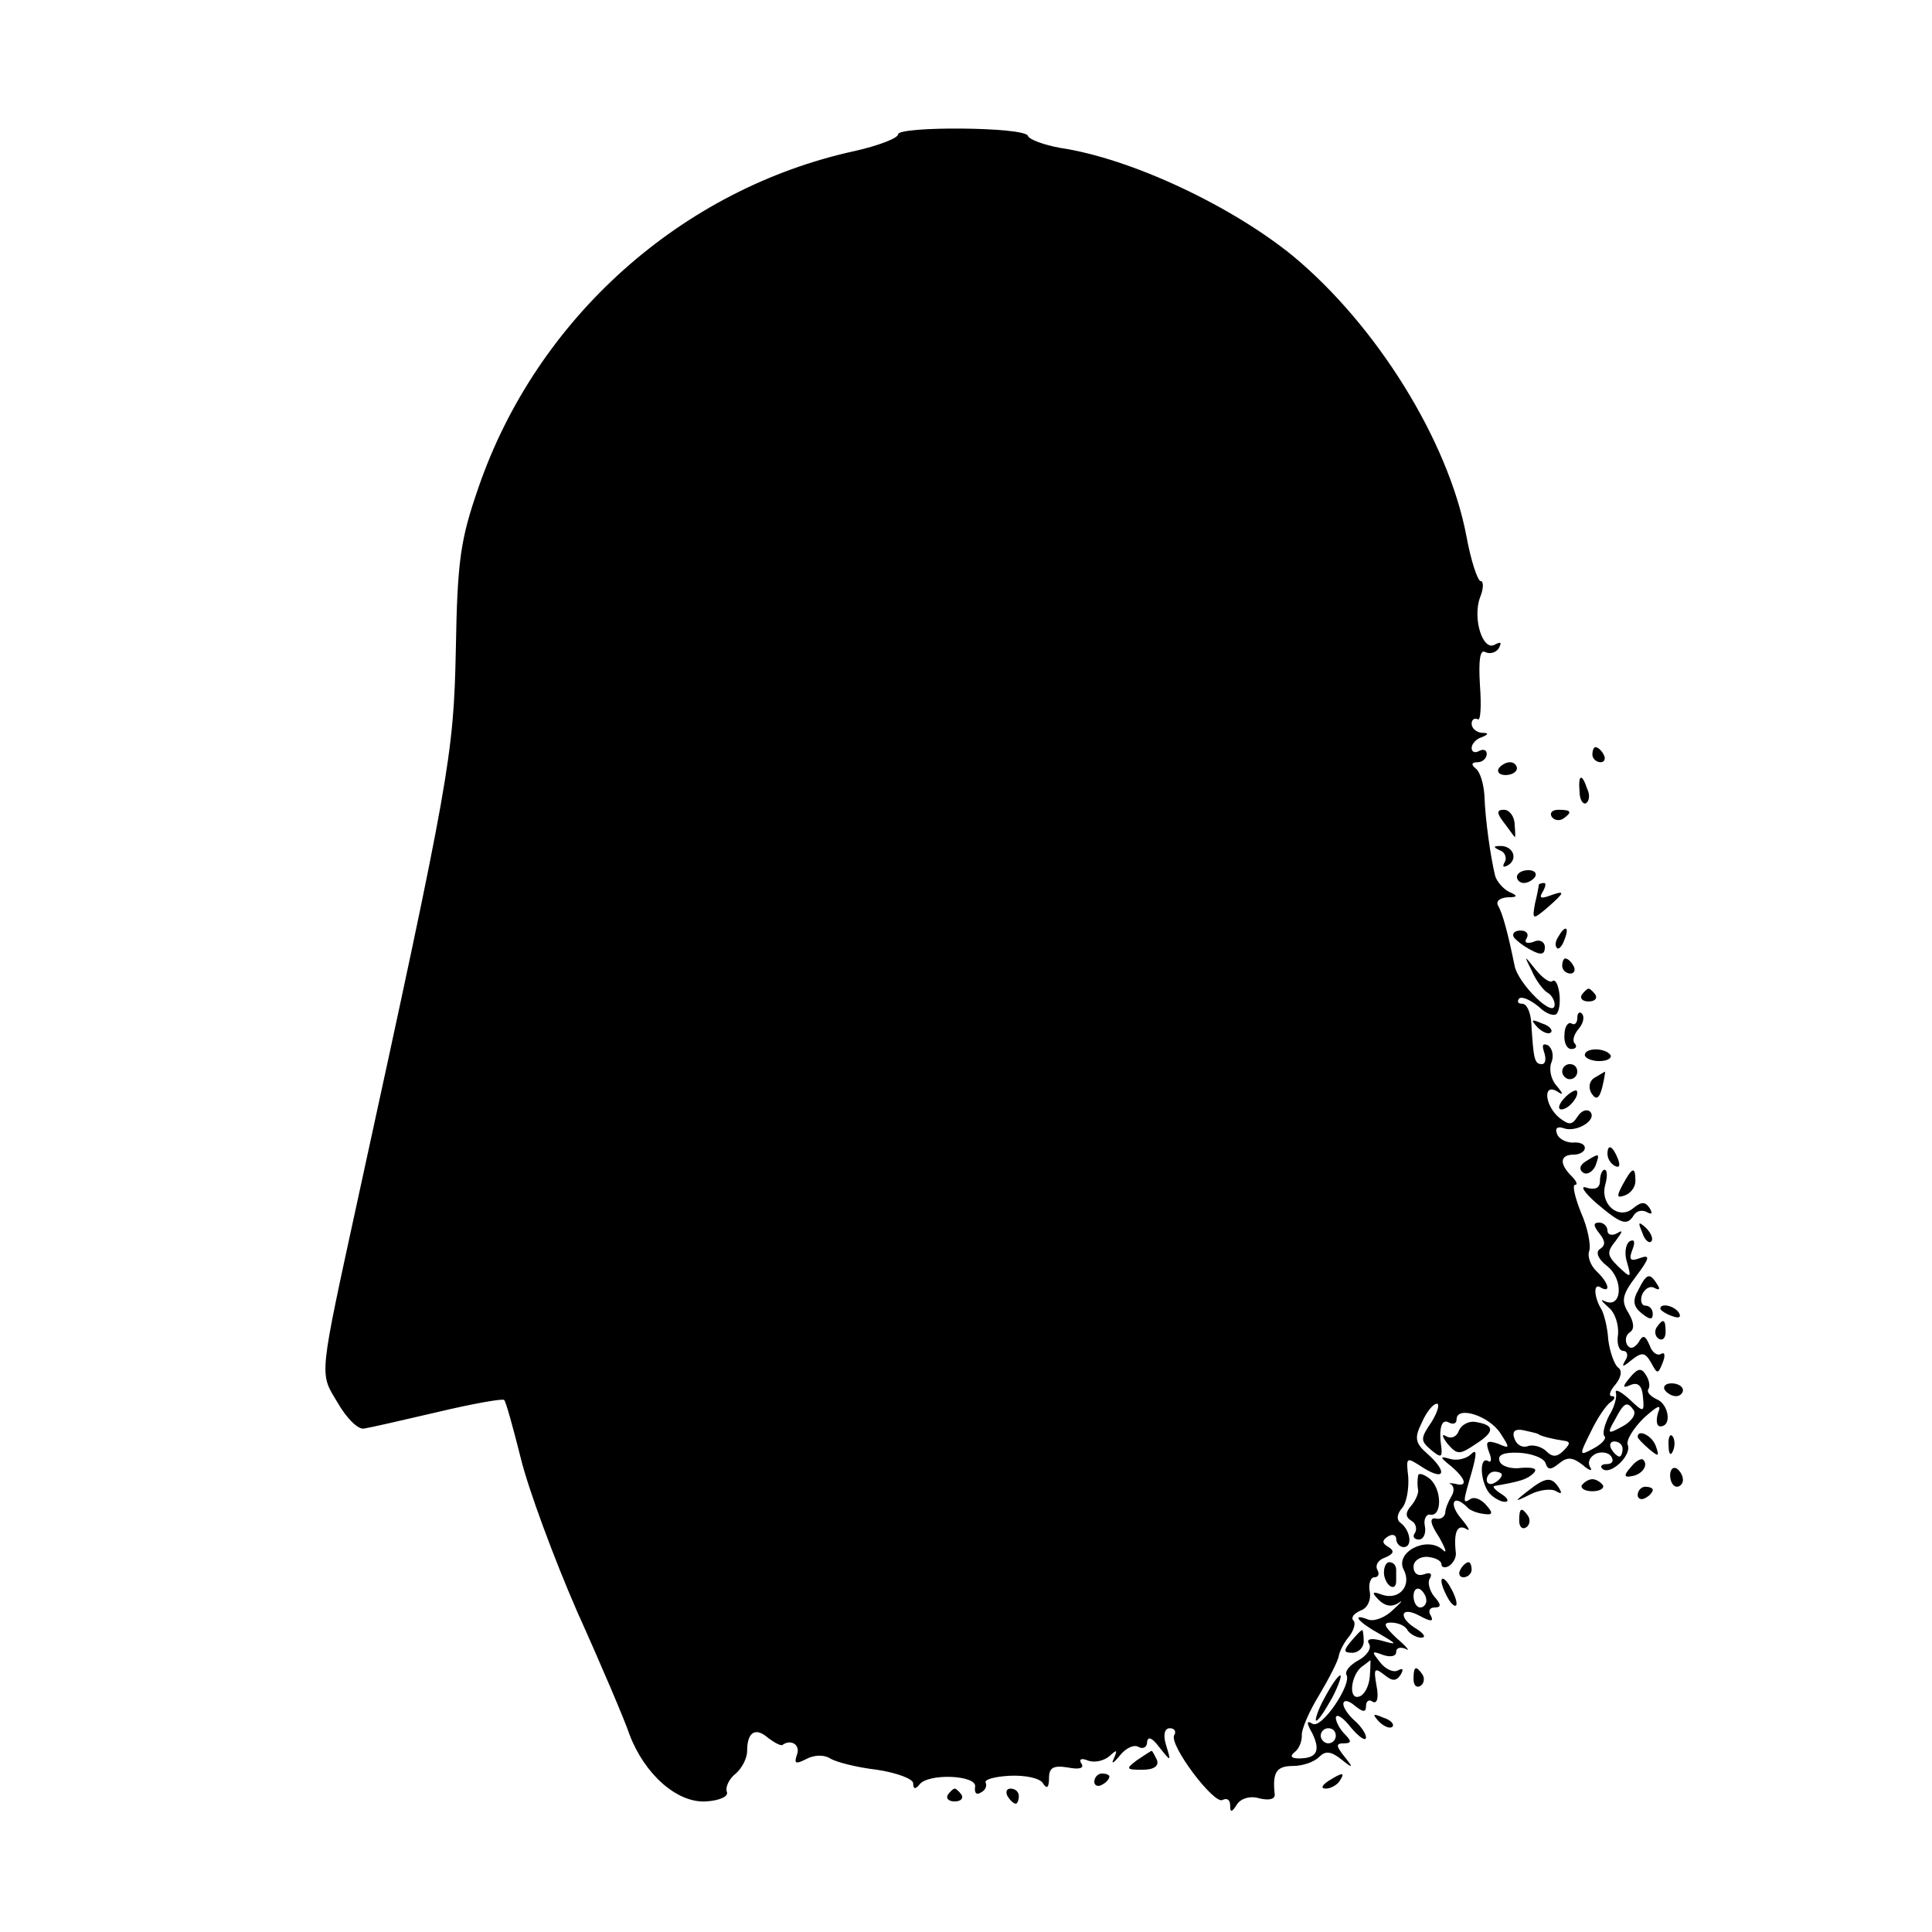
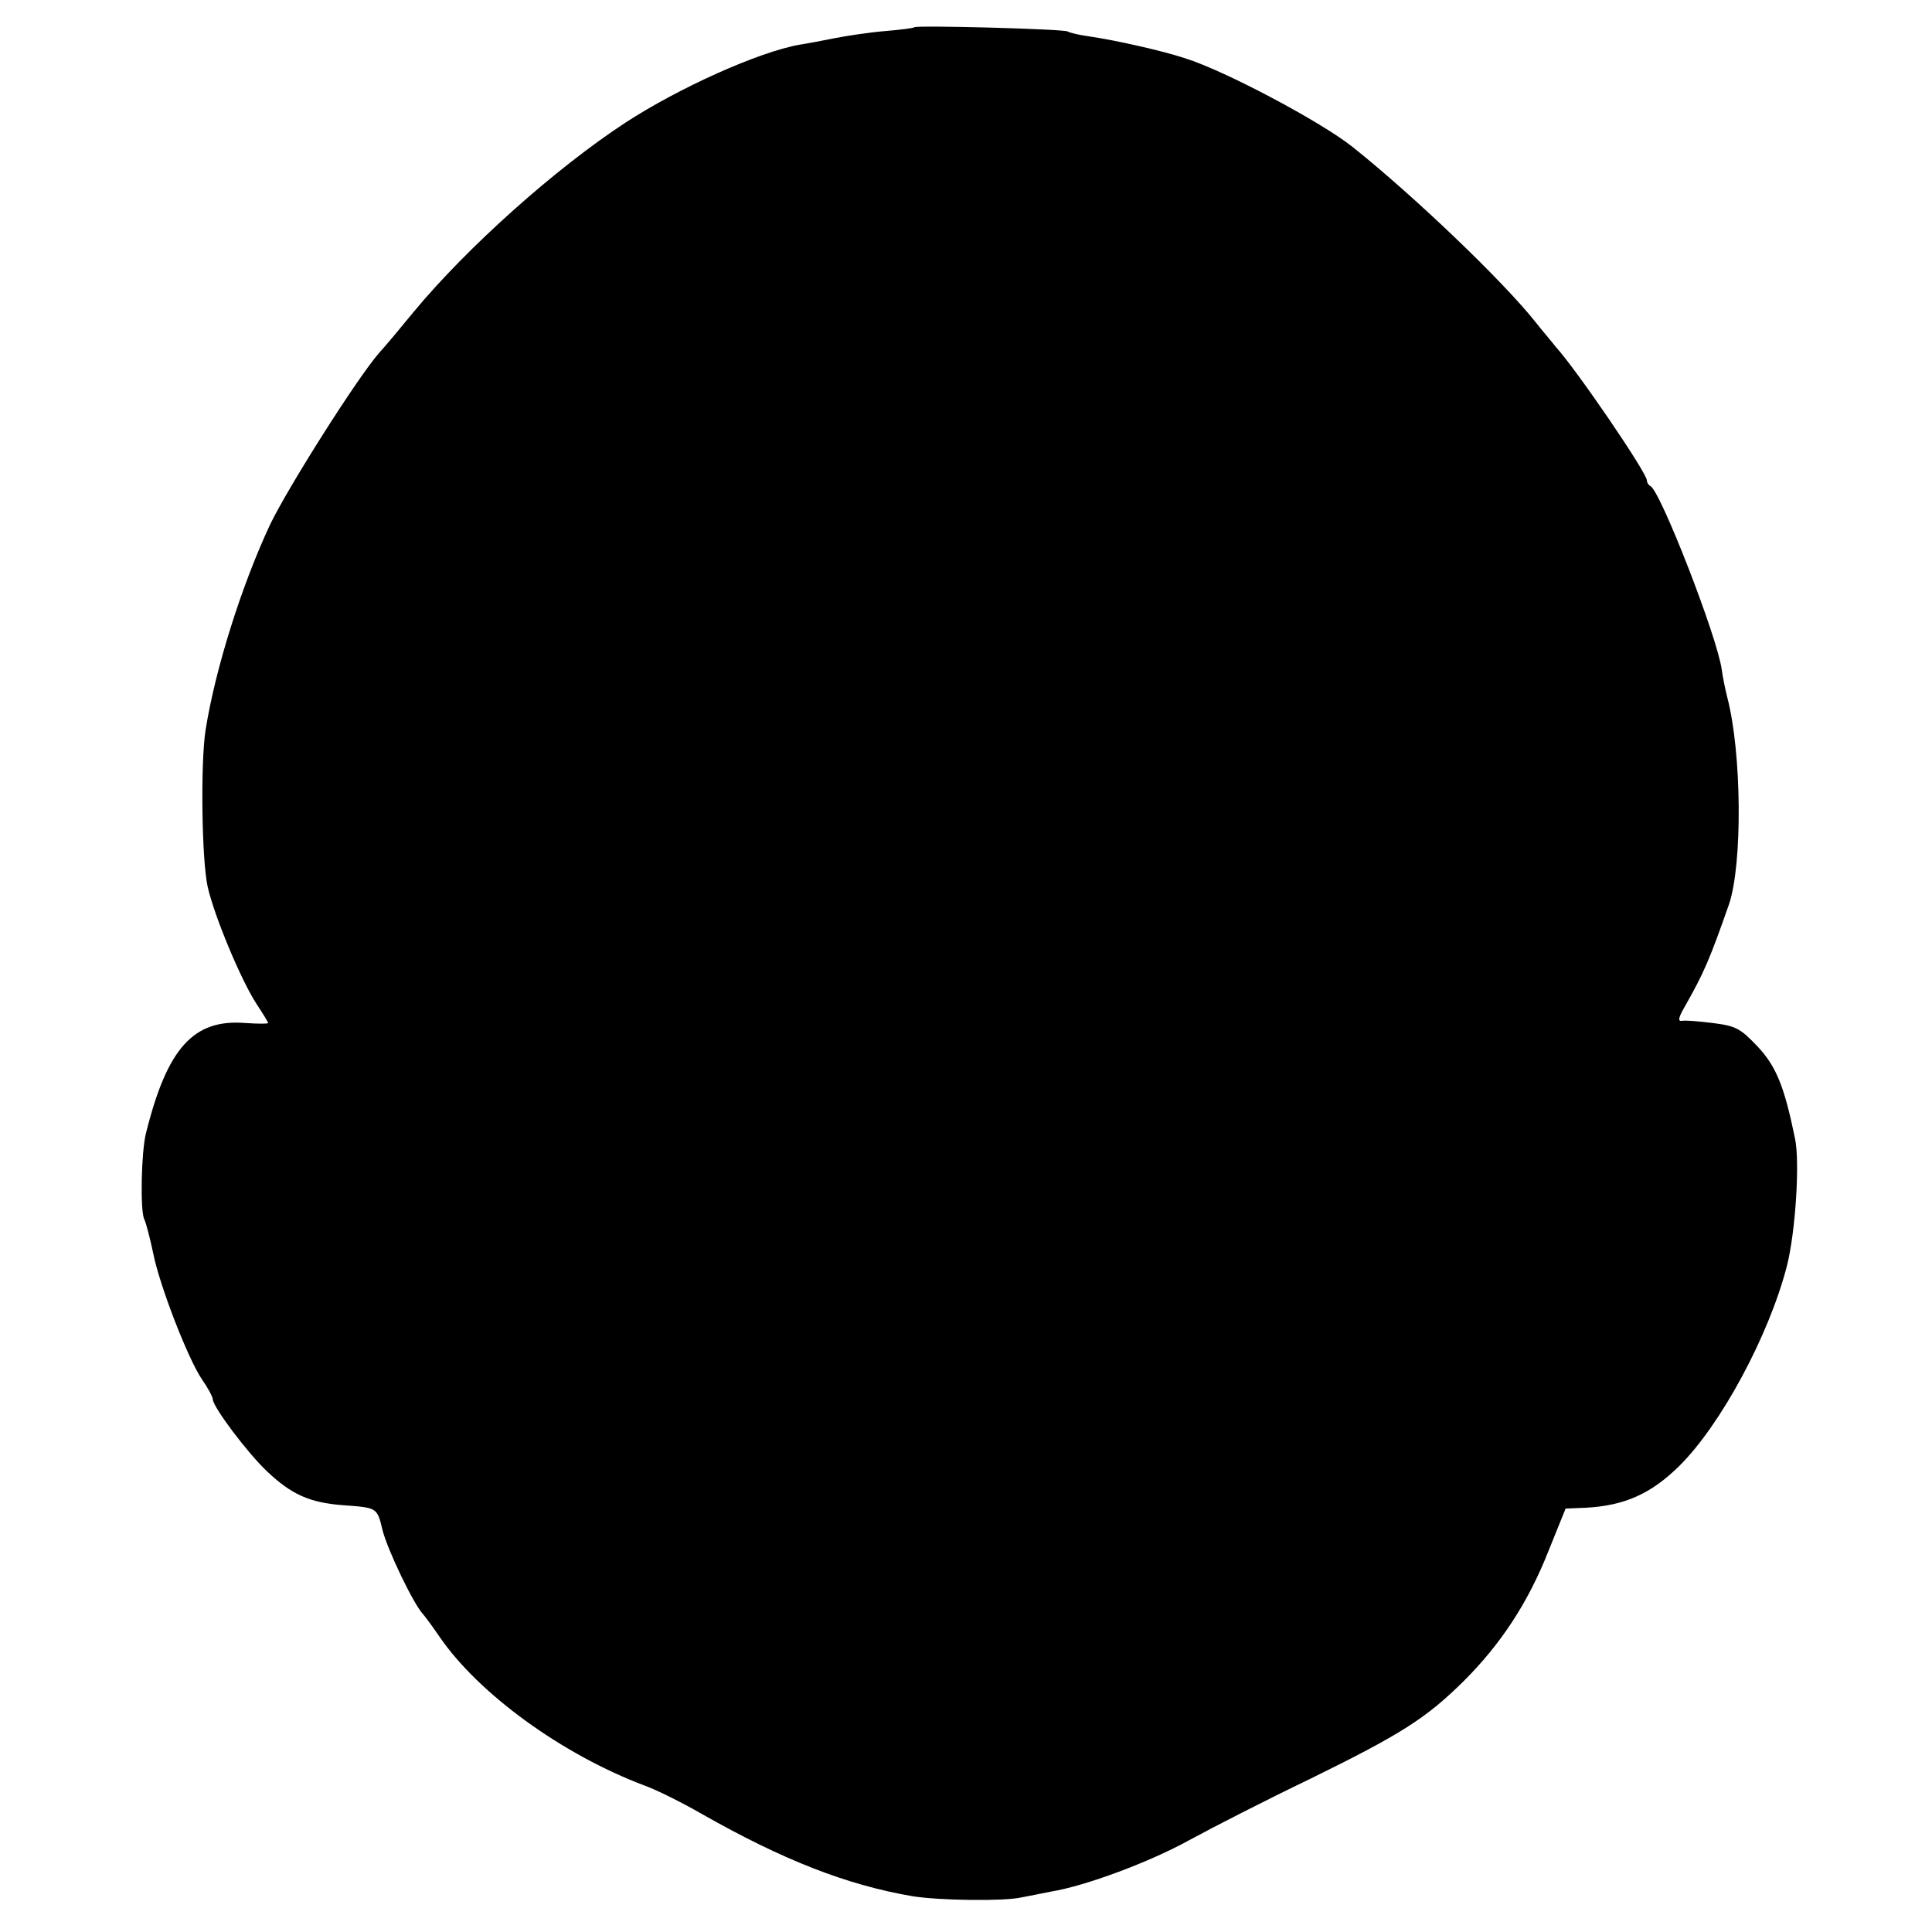
- <svg xmlns="http://www.w3.org/2000/svg" version="1.0" width="256pt" height="256pt" viewBox="0 0 256 256" preserveAspectRatio="xMidYMid meet">
-   <g transform="translate(0,256) scale(0.1,-0.1)" fill="#000000" stroke="none">
-     <path d="M1190 2382 c0 -5 -26 -15 -57 -22 -230 -50 -422 -222 -499 -446 -24 -69 -28 -97 -30 -215 -3 -141 -8 -169 -129 -724 -53 -244 -52 -233 -28 -273 12 -21 27 -36 35 -35 7 1 51 11 98 22 46 11 86 18 88 16 2 -1 12 -37 22 -77 10 -41 44 -133 75 -204 32 -71 63 -144 69 -162 20 -53 63 -91 101 -89 19 1 31 7 28 13 -2 6 3 17 12 24 8 7 15 20 15 30 0 25 11 32 28 17 8 -6 17 -11 19 -9 11 8 24 0 19 -13 -4 -12 -2 -13 12 -6 11 6 24 6 32 1 8 -5 36 -12 62 -15 26 -4 48 -12 48 -18 0 -8 3 -8 8 -2 11 16 78 13 74 -3 -1 -8 2 -11 8 -7 6 3 8 9 6 13 -2 4 12 8 32 9 20 1 40 -3 44 -10 5 -8 8 -6 8 7 0 14 6 17 25 14 15 -3 22 -1 18 5 -4 6 0 8 9 4 9 -3 21 0 28 6 10 9 11 9 6 -3 -4 -8 -1 -7 8 4 8 10 19 15 25 11 6 -3 11 0 11 7 1 8 7 5 16 -7 16 -20 16 -20 9 3 -4 13 -2 22 5 22 6 0 9 -4 6 -9 -8 -12 53 -93 64 -86 6 3 10 0 10 -7 0 -10 2 -10 9 1 5 8 18 12 30 8 13 -3 21 -1 20 6 -3 28 2 37 24 37 13 0 28 5 35 12 8 8 15 8 29 -3 16 -13 17 -12 4 4 -11 14 -11 17 0 17 10 0 10 3 1 12 -7 7 -12 17 -12 22 1 6 10 0 20 -13 11 -13 20 -19 20 -13 0 5 -7 15 -15 22 -8 7 -15 17 -15 22 0 6 7 5 15 -2 11 -9 15 -9 15 -1 0 7 4 10 9 6 6 -3 8 6 5 21 -4 23 -3 25 10 15 11 -9 16 -9 22 0 4 7 3 9 -3 6 -6 -4 -17 1 -24 10 -12 15 -12 16 4 10 9 -3 17 -2 17 4 0 6 6 7 13 4 6 -4 1 3 -12 14 -17 16 -19 21 -8 21 9 0 19 -4 22 -10 3 -5 12 -10 18 -10 7 0 4 5 -5 11 -26 15 -23 32 3 18 15 -8 19 -8 15 0 -4 6 -2 11 5 11 9 0 9 4 -1 15 -6 8 -9 19 -5 24 3 6 0 8 -8 5 -8 -3 -14 1 -14 10 0 8 9 14 19 13 10 -1 18 -5 18 -10 0 -4 5 -5 10 -2 6 4 10 12 9 18 -3 27 2 38 14 31 6 -4 3 2 -7 14 -17 20 -10 33 8 15 3 -4 13 -8 22 -9 12 -2 13 1 3 12 -6 7 -15 11 -20 8 -11 -7 -11 -6 1 35 7 25 7 32 -1 24 -6 -6 -19 -9 -28 -6 -14 4 -13 2 2 -10 20 -17 22 -28 5 -23 -7 1 -10 1 -5 -1 4 -3 4 -10 0 -16 -4 -7 -8 -16 -8 -22 -1 -5 -6 -9 -13 -7 -8 1 -7 -7 5 -25 9 -16 11 -23 4 -16 -21 18 -63 -4 -51 -27 11 -21 -6 -41 -29 -33 -13 5 -14 3 -4 -7 8 -8 17 -10 26 -4 7 5 4 1 -7 -9 -10 -10 -25 -16 -33 -13 -23 9 -14 -3 15 -19 24 -14 24 -15 3 -9 -15 4 -21 2 -17 -4 4 -6 -3 -16 -14 -22 -11 -6 -18 -14 -16 -19 8 -12 -33 -73 -45 -65 -8 5 -8 1 0 -13 11 -23 6 -33 -18 -33 -10 0 -12 3 -6 8 6 4 10 14 10 22 -1 8 10 33 23 54 13 22 25 45 26 52 1 6 7 18 14 26 6 8 9 18 5 21 -3 4 1 9 10 13 9 3 14 14 12 25 -2 10 1 19 6 19 6 0 7 5 4 10 -3 6 1 13 10 16 12 5 13 9 5 14 -9 5 -9 9 -1 14 6 4 11 2 11 -3 0 -6 5 -11 10 -11 12 0 9 22 -4 32 -6 4 -5 12 2 20 6 7 9 26 8 41 -3 27 -3 27 20 12 29 -18 32 -5 5 19 -16 14 -17 21 -7 41 6 14 15 25 20 25 4 0 1 -11 -7 -24 -15 -22 -15 -25 -1 -37 13 -11 15 -10 14 2 -4 26 0 40 10 34 6 -3 10 -1 10 4 0 19 43 5 58 -18 13 -20 13 -21 -3 -14 -15 5 -17 3 -12 -11 4 -9 3 -15 -1 -12 -12 7 -11 -26 1 -42 5 -6 15 -12 21 -12 6 0 4 5 -4 10 -8 5 -13 10 -10 11 35 6 44 9 52 17 6 6 0 8 -16 7 -13 -2 -27 2 -29 9 -3 8 5 12 26 11 17 -1 33 -7 35 -14 3 -9 7 -9 18 0 11 9 18 8 31 -2 9 -8 14 -9 10 -3 -4 7 0 14 8 18 8 3 17 1 20 -4 4 -6 1 -10 -6 -10 -7 0 -9 -3 -6 -6 10 -10 39 17 34 31 -3 6 7 22 21 36 19 17 24 19 19 7 -3 -10 -2 -18 3 -18 16 0 11 30 -5 36 -8 4 -13 9 -11 13 3 4 1 13 -3 19 -6 10 -11 9 -21 -3 -11 -13 -10 -15 1 -10 10 4 15 -2 16 -16 2 -21 1 -21 -18 -3 -11 10 -19 14 -18 9 2 -6 -2 -20 -9 -31 -6 -12 -9 -24 -6 -27 3 -3 -3 -10 -14 -16 -20 -11 -20 -10 -4 22 8 17 20 35 26 39 6 4 7 8 2 8 -5 0 -3 7 5 16 7 9 9 18 3 22 -5 4 -11 21 -13 37 -1 17 -6 35 -9 40 -10 16 -11 36 -1 29 14 -8 11 6 -6 22 -8 8 -12 20 -9 27 2 7 -2 30 -11 50 -8 20 -12 37 -8 37 4 0 2 5 -5 12 -16 16 -15 28 3 28 8 0 15 4 15 9 0 5 -7 8 -16 7 -9 0 -19 5 -21 12 -3 7 1 10 9 7 17 -6 45 11 35 22 -5 4 -12 1 -17 -7 -7 -11 -11 -11 -24 -1 -19 16 -22 46 -3 35 9 -6 9 -4 -1 8 -7 8 -10 22 -6 31 3 8 1 18 -5 22 -7 3 -8 0 -5 -9 3 -9 2 -16 -3 -16 -10 0 -11 7 -14 55 -1 14 -6 25 -12 25 -6 0 -7 3 -4 7 4 3 15 -2 26 -11 10 -10 21 -13 24 -9 8 12 2 49 -6 43 -3 -3 -13 4 -22 15 -16 20 -16 20 -5 -2 5 -12 15 -25 20 -28 6 -3 10 -11 10 -16 0 -20 -48 27 -53 51 -9 44 -16 70 -22 80 -3 6 2 10 12 11 14 0 15 2 3 7 -8 4 -17 14 -19 22 -6 25 -13 74 -14 105 -1 17 -6 33 -12 37 -6 5 -5 8 3 8 6 0 12 5 12 11 0 5 -4 7 -10 4 -5 -3 -10 -2 -10 4 0 5 6 12 13 14 10 4 10 6 0 6 -7 1 -13 6 -13 12 0 5 3 8 8 6 4 -3 5 18 3 45 -2 33 0 48 7 44 6 -3 14 -1 18 5 4 8 3 9 -5 5 -16 -10 -30 34 -20 62 5 12 5 22 1 22 -4 0 -13 27 -19 60 -24 126 -119 279 -230 371 -81 66 -214 129 -308 143 -22 4 -41 11 -43 16 -4 12 -172 13 -172 2z m975 -1691 c3 -6 -4 -15 -15 -21 -20 -11 -21 -10 -10 9 12 23 16 25 25 12z m-127 -31 c3 -3 20 -7 34 -9 9 -1 9 -4 0 -13 -9 -9 -15 -9 -23 -1 -6 6 -17 9 -24 7 -7 -3 -15 1 -18 9 -4 10 0 14 11 12 9 -2 18 -4 20 -5z m112 -20 c0 -5 -2 -10 -4 -10 -3 0 -8 5 -11 10 -3 6 -1 10 4 10 6 0 11 -4 11 -10z m-160 -34 c0 -3 -4 -8 -10 -11 -5 -3 -10 -1 -10 4 0 6 5 11 10 11 6 0 10 -2 10 -4z m-100 -167 c0 -5 -4 -9 -8 -9 -5 0 -9 7 -9 15 0 8 4 12 9 9 4 -3 8 -9 8 -15z m-75 -101 c-1 -12 -7 -24 -14 -26 -15 -5 -11 29 4 40 6 4 10 8 11 8 0 0 0 -10 -1 -22z m-45 -78 c0 -5 -4 -10 -10 -10 -5 0 -10 5 -10 10 0 6 5 10 10 10 6 0 10 -4 10 -10z" />
-     <path d="M2110 1560 c0 -5 5 -10 11 -10 5 0 7 5 4 10 -3 6 -8 10 -11 10 -2 0 -4 -4 -4 -10z" />
-     <path d="M1986 1542 c-3 -5 1 -9 9 -9 8 0 15 4 15 9 0 4 -4 8 -9 8 -6 0 -12 -4 -15 -8z" />
-     <path d="M2093 1511 c0 -11 5 -18 9 -15 4 3 5 11 1 19 -7 21 -12 19 -10 -4z" />
-     <path d="M1992 1471 c7 -9 13 -18 15 -20 1 -2 1 5 0 16 0 11 -7 20 -14 20 -10 0 -10 -4 -1 -16z" />
-     <path d="M2056 1478 c3 -5 10 -6 15 -3 13 9 11 12 -6 12 -8 0 -12 -4 -9 -9z" />
-     <path d="M1988 1433 c6 -2 9 -10 6 -15 -4 -7 -2 -8 5 -4 13 9 5 26 -12 25 -9 0 -8 -2 1 -6z" />
-     <path d="M2010 1398 c0 -4 4 -8 9 -8 6 0 12 4 15 8 3 5 -1 9 -9 9 -8 0 -15 -4 -15 -9z" />
-     <path d="M2039 1388 c0 -2 -2 -13 -5 -25 -4 -22 -3 -22 16 -6 24 21 25 24 3 16 -11 -4 -14 -3 -9 5 4 7 5 12 2 12 -3 0 -6 -1 -7 -2z" />
-     <path d="M2006 1318 c3 -4 13 -12 23 -17 13 -7 18 -6 18 4 0 7 -7 11 -15 7 -9 -3 -13 -1 -9 5 3 5 0 10 -8 10 -8 0 -12 -4 -9 -9z" />
-     <path d="M2065 1319 c-4 -6 -5 -12 -2 -15 2 -3 7 2 10 11 7 17 1 20 -8 4z" />
-     <path d="M2070 1280 c0 -5 5 -10 11 -10 5 0 7 5 4 10 -3 6 -8 10 -11 10 -2 0 -4 -4 -4 -10z" />
-     <path d="M2096 1242 c-3 -5 1 -9 9 -9 8 0 12 4 9 9 -3 4 -7 8 -9 8 -2 0 -6 -4 -9 -8z" />
-     <path d="M2090 1211 c0 -7 -4 -10 -8 -7 -4 2 -9 -4 -9 -15 -1 -10 3 -19 9 -19 6 0 8 3 5 7 -4 3 -2 12 5 20 6 7 8 16 4 20 -3 3 -6 1 -6 -6z" />
-     <path d="M2037 1199 c7 -7 15 -10 18 -7 3 3 -2 9 -12 12 -14 6 -15 5 -6 -5z" />
-     <path d="M2100 1162 c0 -4 9 -8 19 -8 11 0 17 4 15 8 -7 10 -34 10 -34 0z" />
-     <path d="M2070 1140 c0 -5 5 -10 10 -10 6 0 10 5 10 10 0 6 -4 10 -10 10 -5 0 -10 -4 -10 -10z" />
-     <path d="M2113 1132 c-7 -4 -9 -13 -4 -21 6 -9 10 -7 14 8 3 12 4 21 4 21 -1 0 -7 -4 -14 -8z" />
-     <path d="M2072 1104 c-7 -8 -8 -14 -3 -14 10 0 25 19 20 25 -2 1 -10 -3 -17 -11z" />
-     <path d="M2130 1031 c0 -6 4 -13 10 -16 6 -3 7 1 4 9 -7 18 -14 21 -14 7z" />
-     <path d="M2101 1021 c-8 -5 -9 -11 -3 -15 5 -3 12 1 16 9 6 17 6 18 -13 6z" />
-     <path d="M2120 995 c0 -9 -6 -12 -17 -9 -10 4 -5 -5 12 -20 33 -28 41 -31 50 -16 4 6 11 7 17 4 7 -4 8 -2 4 5 -6 9 -11 9 -22 0 -19 -16 -44 5 -37 31 3 11 3 20 -1 20 -3 0 -6 -7 -6 -15z" />
-     <path d="M2150 990 c-8 -15 -8 -18 3 -14 8 3 14 11 14 19 0 20 -4 19 -17 -5z" />
-     <path d="M2119 926 c8 -10 9 -16 1 -21 -6 -4 -3 -13 10 -23 22 -18 19 -57 -4 -46 -6 3 -4 0 5 -8 9 -7 14 -23 13 -36 -2 -12 1 -22 7 -22 5 0 7 -6 3 -12 -6 -10 -4 -10 8 0 14 11 18 10 26 -4 8 -15 9 -15 15 0 4 10 3 15 -2 12 -5 -3 -12 2 -15 11 -6 14 -9 15 -15 4 -6 -8 -11 -9 -15 -3 -3 6 -2 13 4 17 6 4 5 13 -2 25 -10 16 -9 24 10 49 18 24 19 29 5 24 -13 -5 -15 -2 -10 11 4 10 3 15 -4 11 -5 -4 -7 -16 -3 -28 6 -21 5 -21 -12 -5 -15 15 -15 19 -3 34 9 12 10 15 2 10 -7 -4 -13 -2 -13 3 0 6 -5 11 -11 11 -8 0 -8 -4 0 -14z" />
-     <path d="M2176 927 c3 -10 9 -15 12 -12 3 3 0 11 -7 18 -10 9 -11 8 -5 -6z" />
-     <path d="M2171 851 c-8 -14 -7 -22 4 -31 11 -9 15 -9 15 -1 0 6 -4 11 -10 11 -5 0 -7 7 -4 15 4 8 11 12 17 8 6 -3 7 -1 3 5 -10 16 -14 15 -25 -7z" />
-     <path d="M2200 826 c0 -2 7 -7 16 -10 8 -3 12 -2 9 4 -6 10 -25 14 -25 6z" />
-     <path d="M2195 801 c-3 -5 -2 -12 3 -15 5 -3 9 1 9 9 0 17 -3 19 -12 6z" />
-     <path d="M2206 718 c3 -4 9 -8 15 -8 5 0 9 4 9 8 0 5 -7 9 -15 9 -8 0 -12 -4 -9 -9z" />
-     <path d="M1933 664 c-3 -8 -10 -11 -17 -7 -6 4 -5 -1 2 -10 13 -15 16 -15 38 0 25 16 25 25 -2 29 -8 1 -18 -4 -21 -12z" />
-     <path d="M2170 656 c0 -2 7 -9 15 -16 13 -11 14 -10 9 4 -5 14 -24 23 -24 12z" />
-     <path d="M2211 644 c0 -11 3 -14 6 -6 3 7 2 16 -1 19 -3 4 -6 -2 -5 -13z" />
-     <path d="M2161 616 c-10 -11 -9 -14 1 -12 14 2 23 15 15 22 -2 2 -10 -2 -16 -10z" />
-     <path d="M2213 605 c0 -8 4 -15 9 -15 4 0 8 4 8 9 0 6 -4 12 -8 15 -5 3 -9 -1 -9 -9z" />
-     <path d="M1879 604 c-1 -5 -1 -13 0 -18 1 -4 -3 -14 -9 -21 -8 -9 -8 -15 0 -20 6 -3 8 -11 5 -16 -4 -5 -1 -9 5 -9 6 0 10 8 8 18 -2 9 2 16 7 15 16 -3 16 34 -1 48 -8 6 -15 8 -15 3z" />
-     <path d="M2024 584 c-18 -14 -18 -15 4 -4 12 6 28 8 34 4 7 -4 8 -3 4 4 -10 16 -18 15 -42 -4z" />
-     <path d="M2096 592 c-2 -4 4 -8 14 -8 10 0 16 4 14 8 -3 4 -9 8 -14 8 -5 0 -11 -4 -14 -8z" />
-     <path d="M2170 579 c0 -5 5 -7 10 -4 6 3 10 8 10 11 0 2 -4 4 -10 4 -5 0 -10 -5 -10 -11z" />
-     <path d="M2013 545 c0 -8 4 -12 9 -9 5 3 6 10 3 15 -9 13 -12 11 -12 -6z" />
-     <path d="M1834 473 c3 -16 16 -22 16 -8 0 3 0 10 0 15 0 6 -4 10 -9 10 -5 0 -8 -8 -7 -17z" />
-     <path d="M1935 480 c-3 -5 -1 -10 4 -10 6 0 11 5 11 10 0 6 -2 10 -4 10 -3 0 -8 -4 -11 -10z" />
-     <path d="M1910 465 c0 -5 5 -17 10 -25 5 -8 10 -10 10 -5 0 6 -5 17 -10 25 -5 8 -10 11 -10 5z" />
-     <path d="M1790 385 c-10 -12 -10 -15 2 -15 8 0 15 7 15 15 0 8 -1 15 -2 15 -2 0 -8 -7 -15 -15z" />
-     <path d="M1873 335 c0 -8 4 -12 9 -9 5 3 6 10 3 15 -9 13 -12 11 -12 -6z" />
-     <path d="M1755 310 c-9 -16 -13 -30 -11 -30 3 0 12 14 21 30 9 17 13 30 11 30 -3 0 -12 -13 -21 -30z" />
-     <path d="M1827 279 c7 -7 15 -10 18 -7 3 3 -2 9 -12 12 -14 6 -15 5 -6 -5z" />
-     <path d="M1507 228 c-16 -12 -15 -13 7 -13 15 0 22 5 19 13 -3 6 -6 12 -7 12 -1 0 -10 -6 -19 -12z" />
-     <path d="M1450 199 c0 -5 5 -7 10 -4 6 3 10 8 10 11 0 2 -4 4 -10 4 -5 0 -10 -5 -10 -11z" />
-     <path d="M1760 200 c-9 -6 -10 -10 -3 -10 6 0 15 5 18 10 8 12 4 12 -15 0z" />
-     <path d="M1256 182 c-3 -5 1 -9 9 -9 8 0 12 4 9 9 -3 4 -7 8 -9 8 -2 0 -6 -4 -9 -8z" />
-     <path d="M1335 180 c3 -5 8 -10 11 -10 2 0 4 5 4 10 0 6 -5 10 -11 10 -5 0 -7 -4 -4 -10z" />
+ <svg xmlns="http://www.w3.org/2000/svg" version="1.0" width="454pt" height="454pt" viewBox="0 0 454 454" preserveAspectRatio="xMidYMid meet">
+   <g transform="translate(0,454) scale(0.1,-0.1)" fill="#000000" stroke="none">
+     <path d="M2149 4476 c-2 -2 -33 -6 -69 -9 -36 -3 -90 -11 -120 -17 -30 -6 -67 -13 -81 -15 -96 -17 -283 -101 -409 -183 -165 -108 -372 -293 -498 -445 -31 -38 -67 -81 -80 -95 -52 -59 -215 -317 -257 -404 -67 -143 -129 -339 -152 -484 -12 -79 -9 -304 5 -368 16 -70 79 -221 116 -277 14 -21 26 -41 26 -43 0 -2 -24 -2 -53 0 -122 10 -184 -58 -234 -259 -11 -43 -14 -182 -4 -202 5 -11 14 -47 21 -80 15 -76 82 -249 115 -297 14 -20 25 -41 25 -46 0 -18 83 -128 128 -170 57 -54 100 -73 177 -79 82 -6 81 -5 94 -59 12 -47 73 -174 95 -197 6 -7 23 -30 38 -52 92 -135 289 -278 483 -351 28 -10 88 -40 135 -67 190 -108 341 -167 495 -193 62 -10 213 -12 254 -3 20 4 52 10 71 14 80 13 231 69 325 121 55 30 182 95 282 143 216 106 274 143 363 231 87 87 151 184 199 306 l40 99 48 2 c91 5 153 33 219 98 98 97 211 307 253 470 20 78 31 244 19 300 -25 122 -44 169 -88 216 -41 43 -51 48 -105 55 -33 4 -66 7 -73 5 -9 -1 -8 7 5 30 48 84 61 116 106 244 32 95 30 356 -4 486 -5 20 -11 49 -13 65 -10 76 -145 423 -168 432 -4 2 -8 8 -8 13 0 18 -165 260 -215 315 -5 7 -26 31 -45 55 -77 98 -290 301 -432 414 -74 59 -300 179 -393 208 -54 18 -166 43 -229 52 -21 3 -42 8 -47 11 -10 6 -354 15 -360 10z" />
  </g>
</svg>
